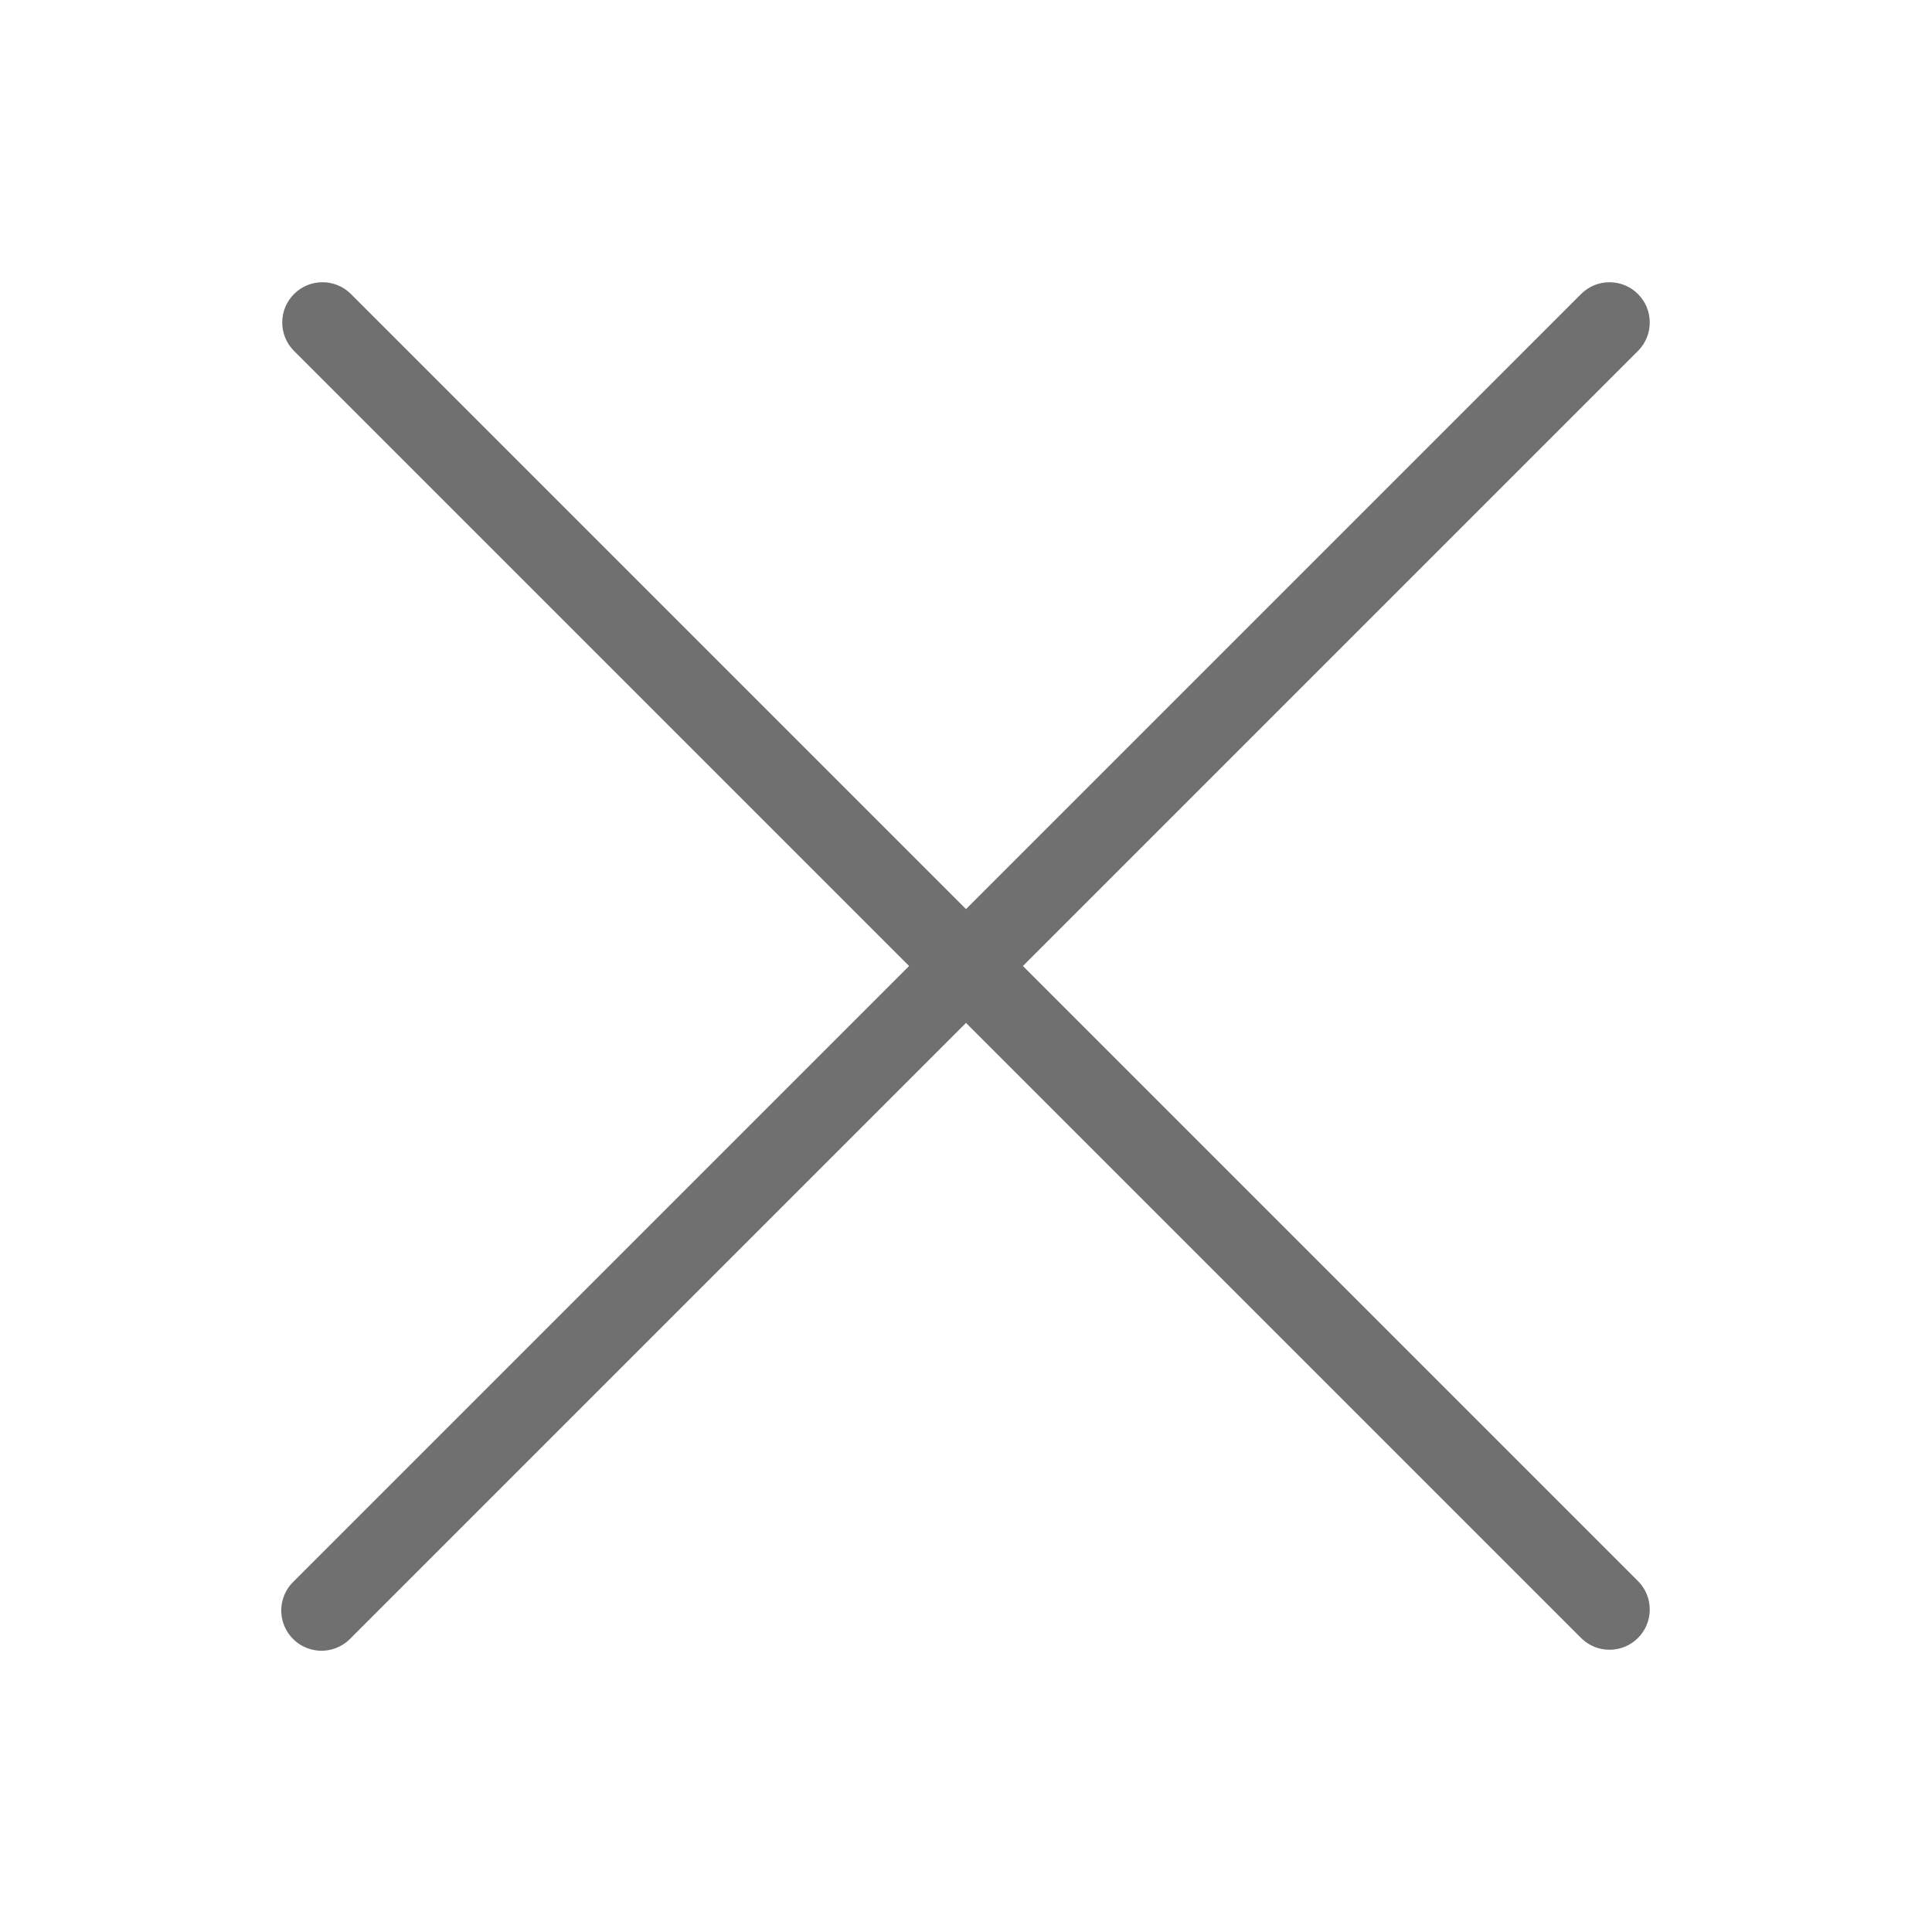
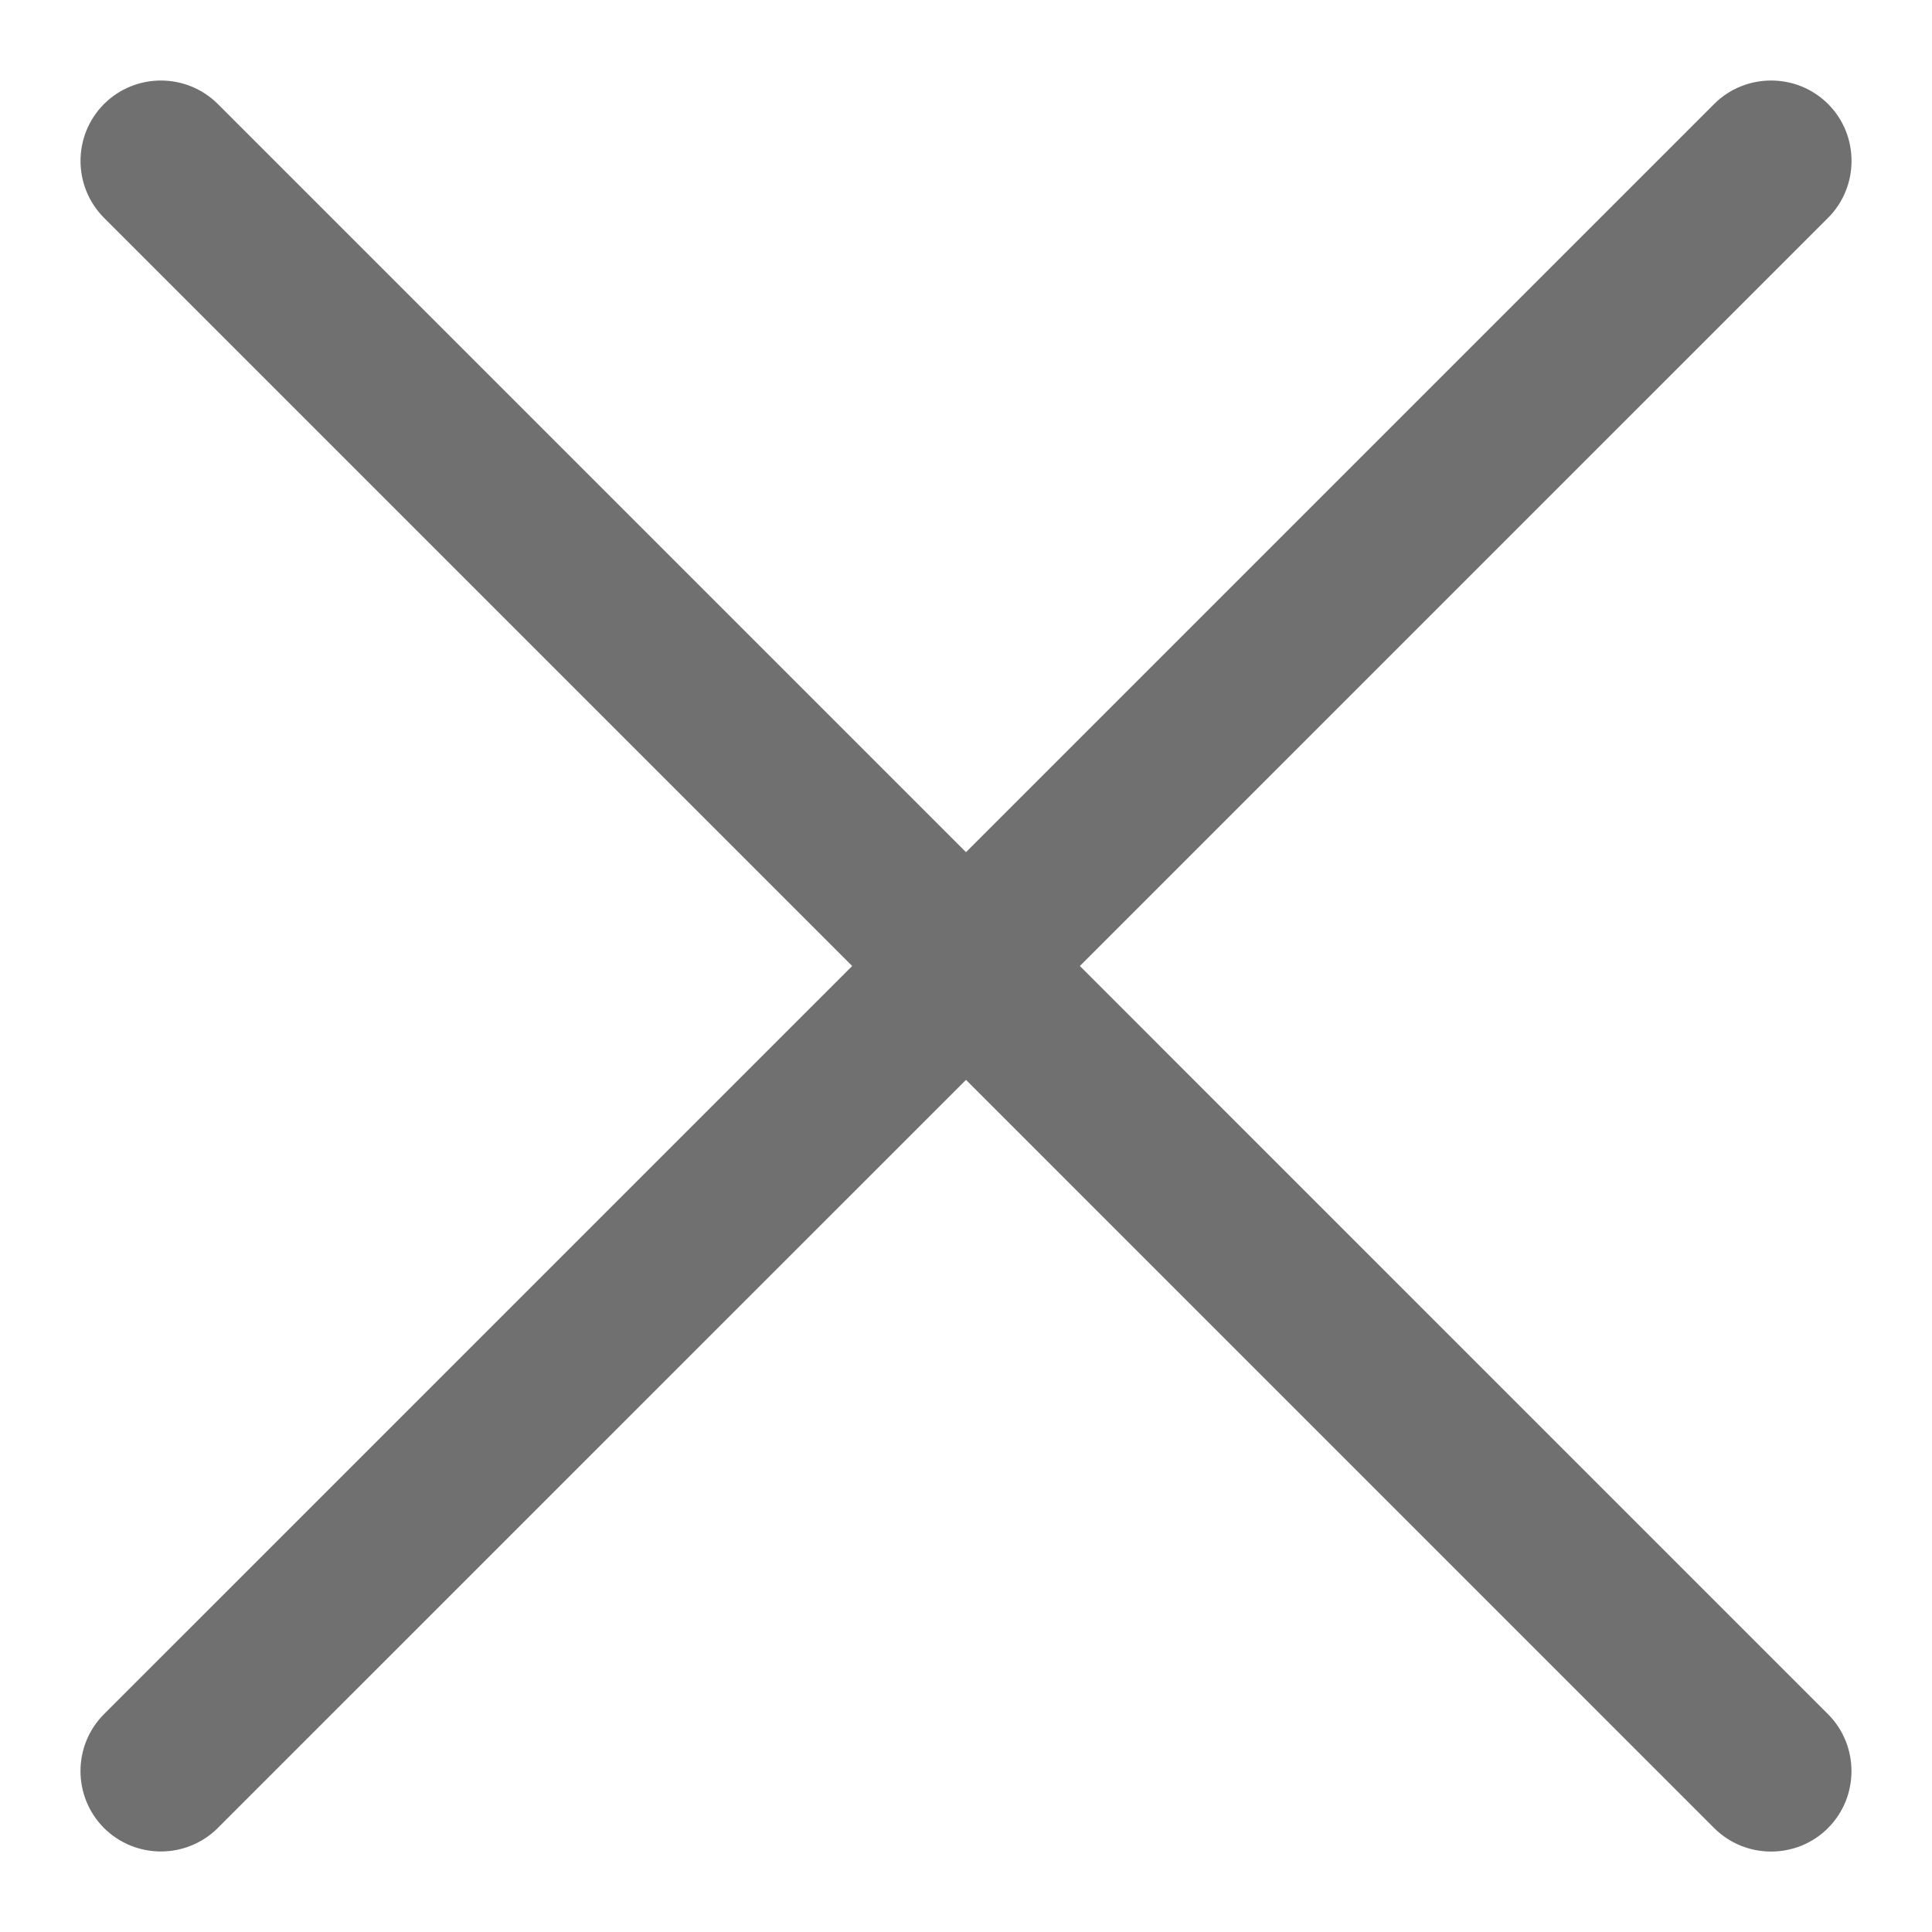
- <svg xmlns="http://www.w3.org/2000/svg" t="1709364738141" class="icon" viewBox="0 0 1024 1024" version="1.1" p-id="5238" width="100" height="100">
-   <path d="M481.835 512L155.584 185.749a21.333 21.333 0 0 1 30.165-30.165L512 481.835 838.251 155.584a21.333 21.333 0 0 1 30.165 30.165L542.165 512l326.251 326.251a21.333 21.333 0 0 1-30.165 30.165L512 542.165 185.749 868.416a21.333 21.333 0 1 1-30.165-30.165L481.835 512z" fill="#707070" p-id="5239" />
+ <svg xmlns="http://www.w3.org/2000/svg" t="1709370118164" class="icon" viewBox="0 0 1024 1024" version="1.1" p-id="5906" width="30" height="30">
+   <path d="M451.669 512L55.108 908.544a42.778 42.778 0 0 0 0 60.331 42.778 42.778 0 0 0 60.331 0L512 572.356l396.544 396.561c16.597 16.597 43.776 16.597 60.331 0 16.597-16.597 16.597-43.776 0-60.373L572.348 512l396.561-396.544c16.597-16.597 16.597-43.776 0-60.331-16.597-16.597-43.776-16.597-60.373 0L512 451.661 115.456 55.125a42.778 42.778 0 0 0-60.331 0 42.778 42.778 0 0 0 0 60.331L451.669 512z" fill="#707070" p-id="5907" />
</svg>
